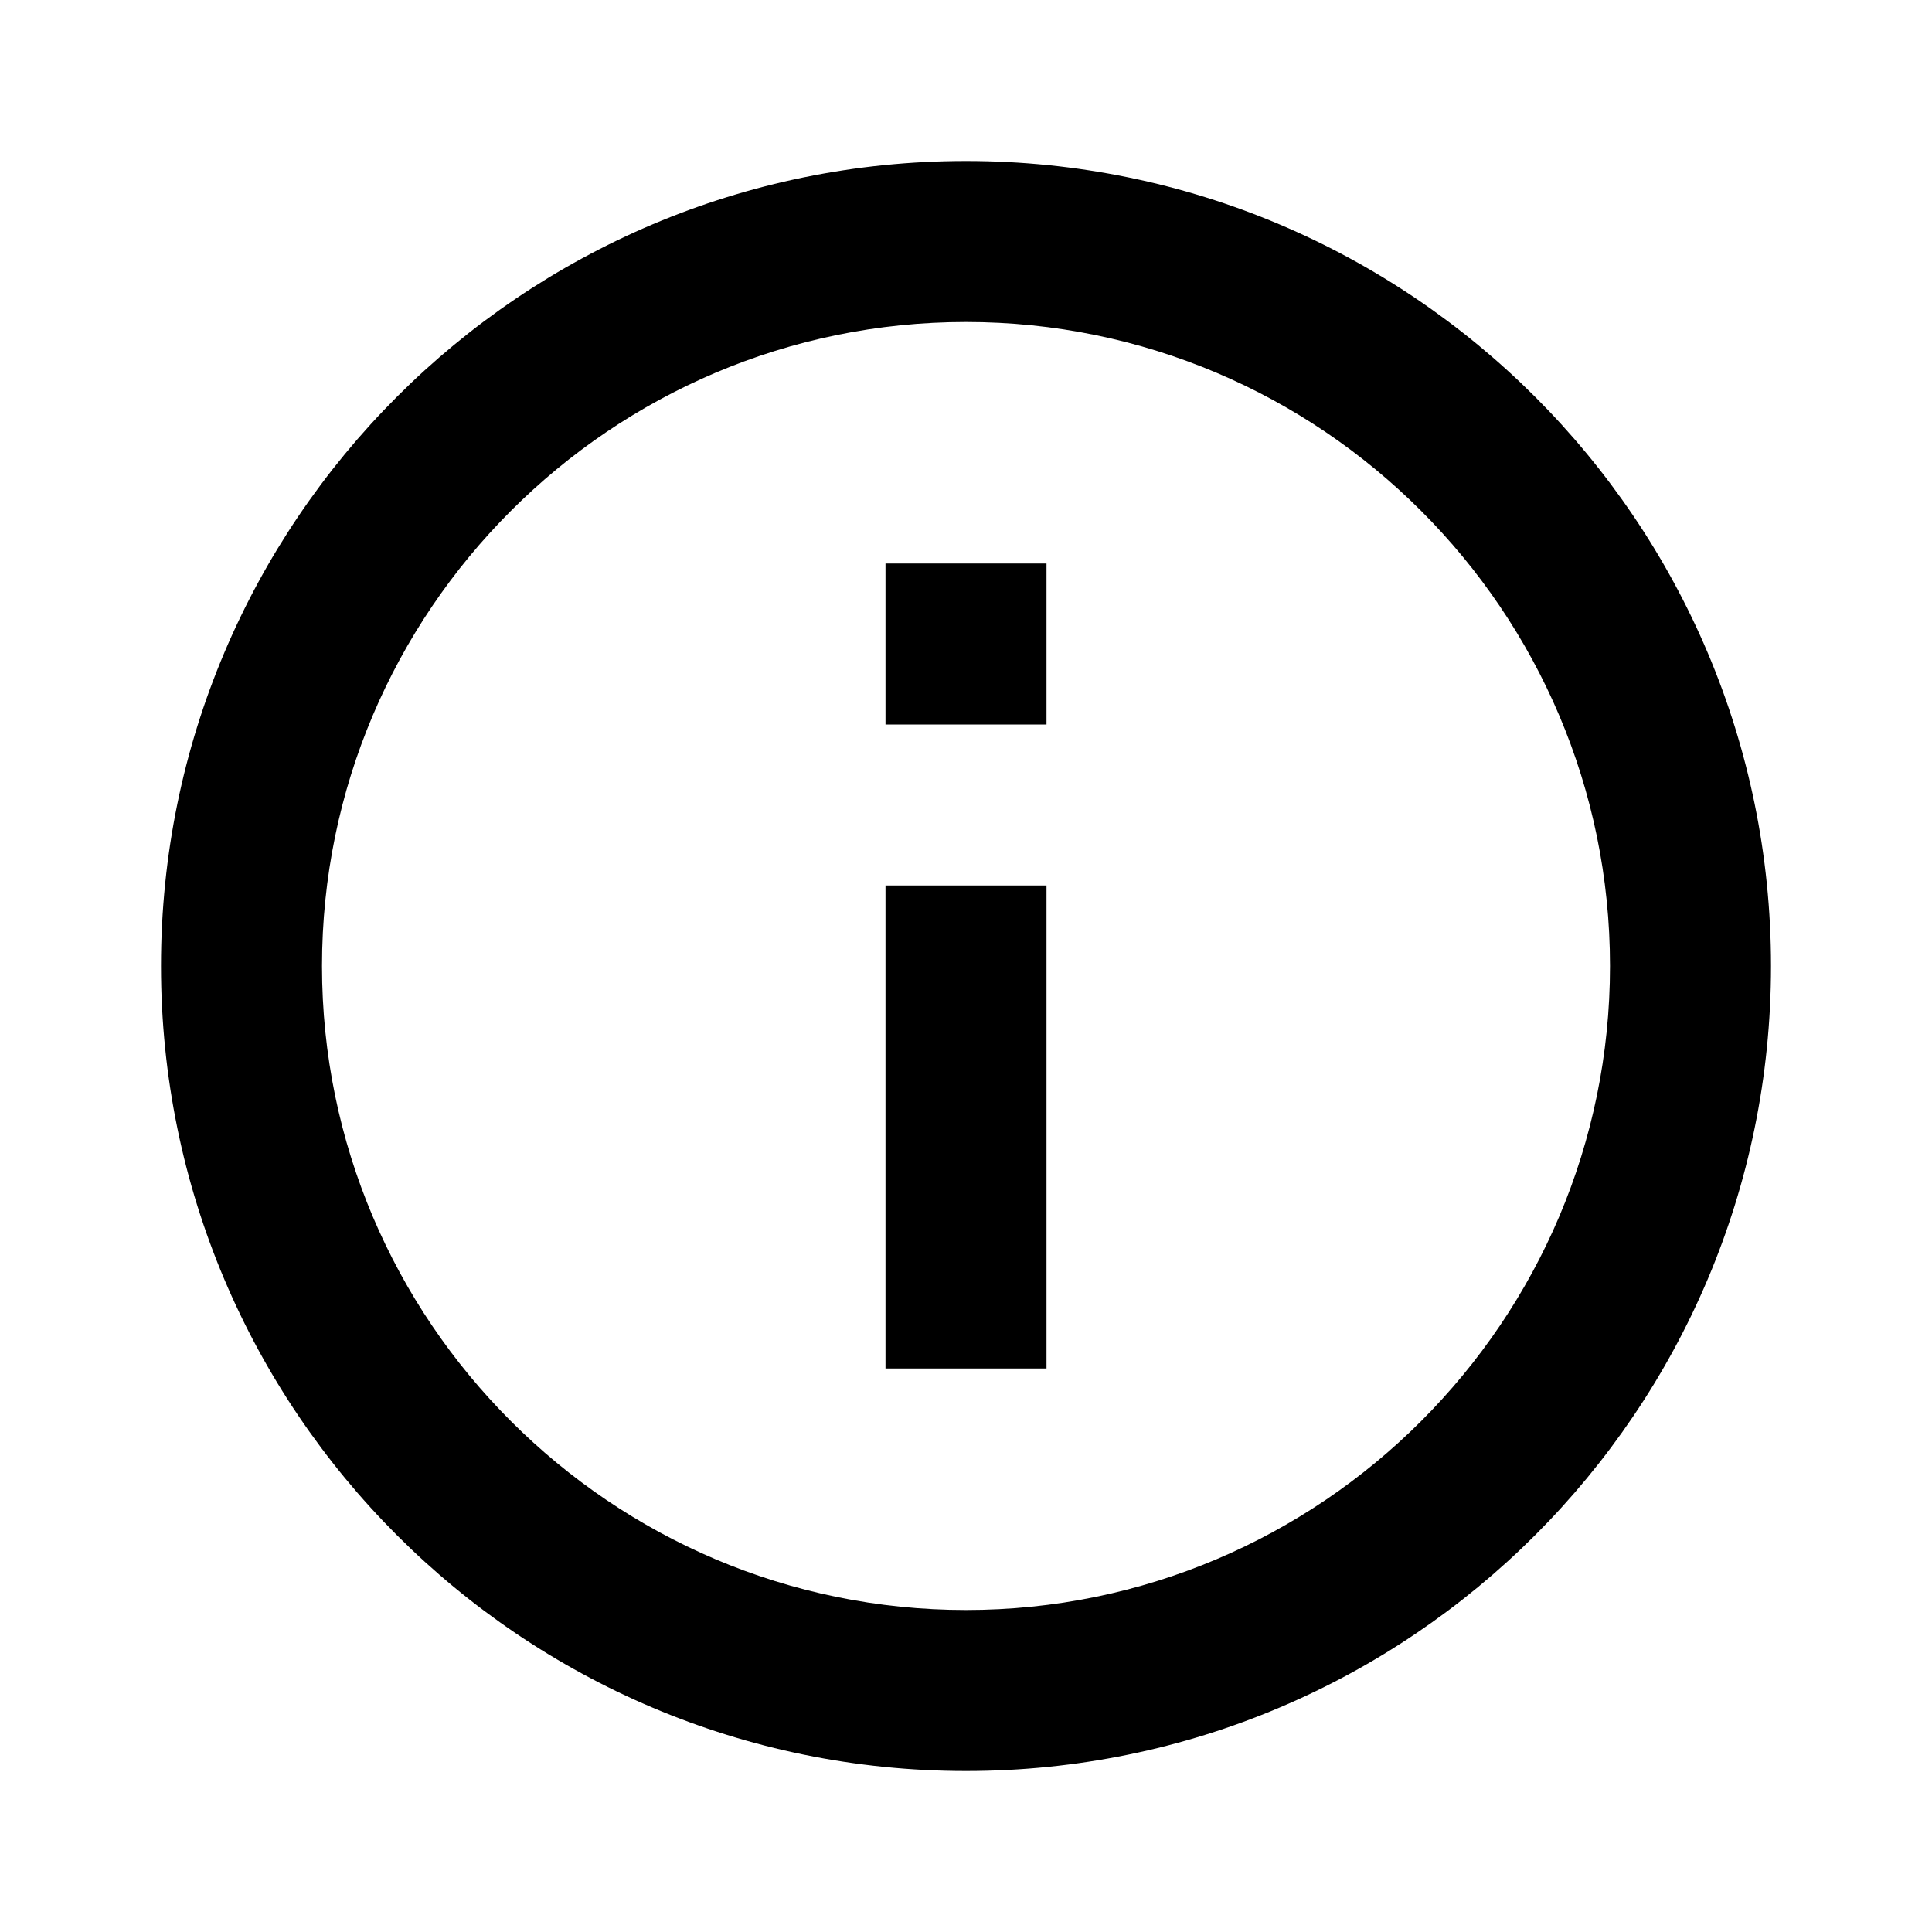
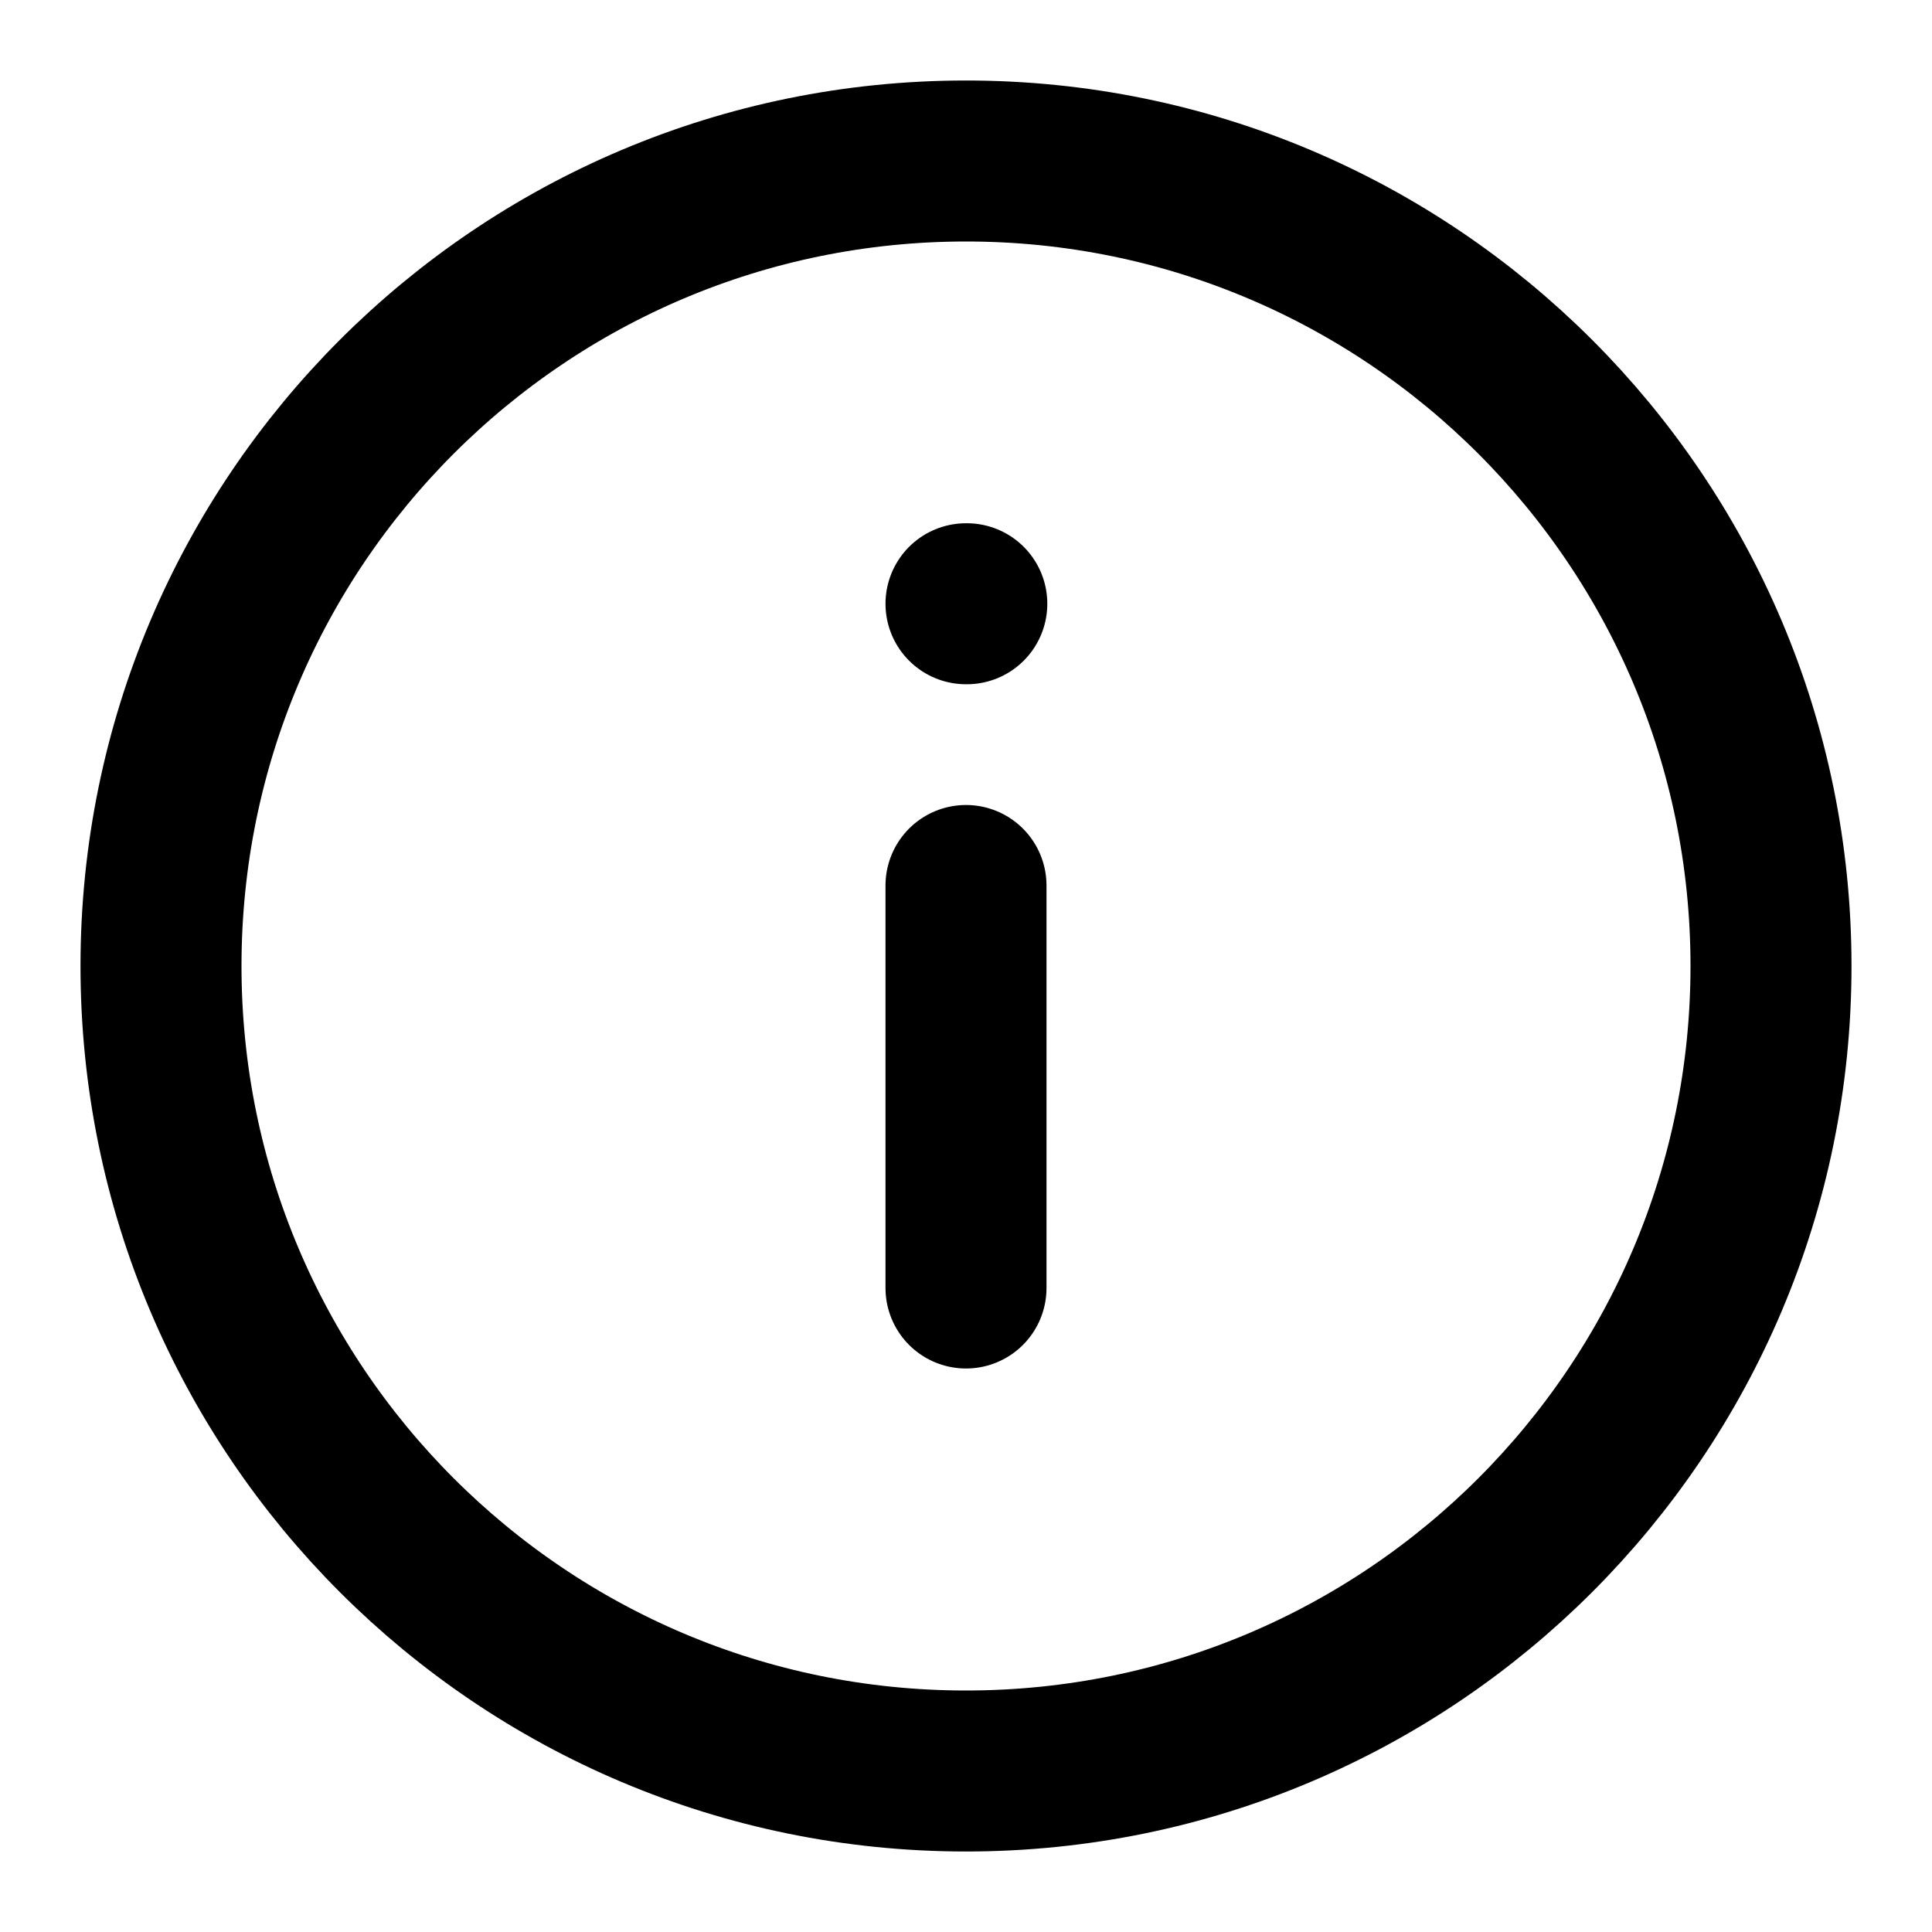
- <svg xmlns="http://www.w3.org/2000/svg" viewBox="0 0 24 24" width="24" height="24">
-   <path fill="#000" d="M11 7h2v2h-2zm0 4h2v6h-2zm1-9C6.48 2 2 6.48 2 12s4.48 10 10 10 10-4.48 10-10S17.52 2 12 2zm0 18c-4.41 0-8-3.59-8-8s3.59-8 8-8 8 3.59 8 8-3.59 8-8 8z" />
+ <svg xmlns="http://www.w3.org/2000/svg" width="24" height="24" viewBox="0 0 24 24" fill="none" stroke="#000" stroke-width="2" stroke-linecap="round" stroke-linejoin="round">
+   <circle cx="12" cy="12" r="10" />
+   <path d="M12 11v5M12 7.5h.01" />
</svg>
